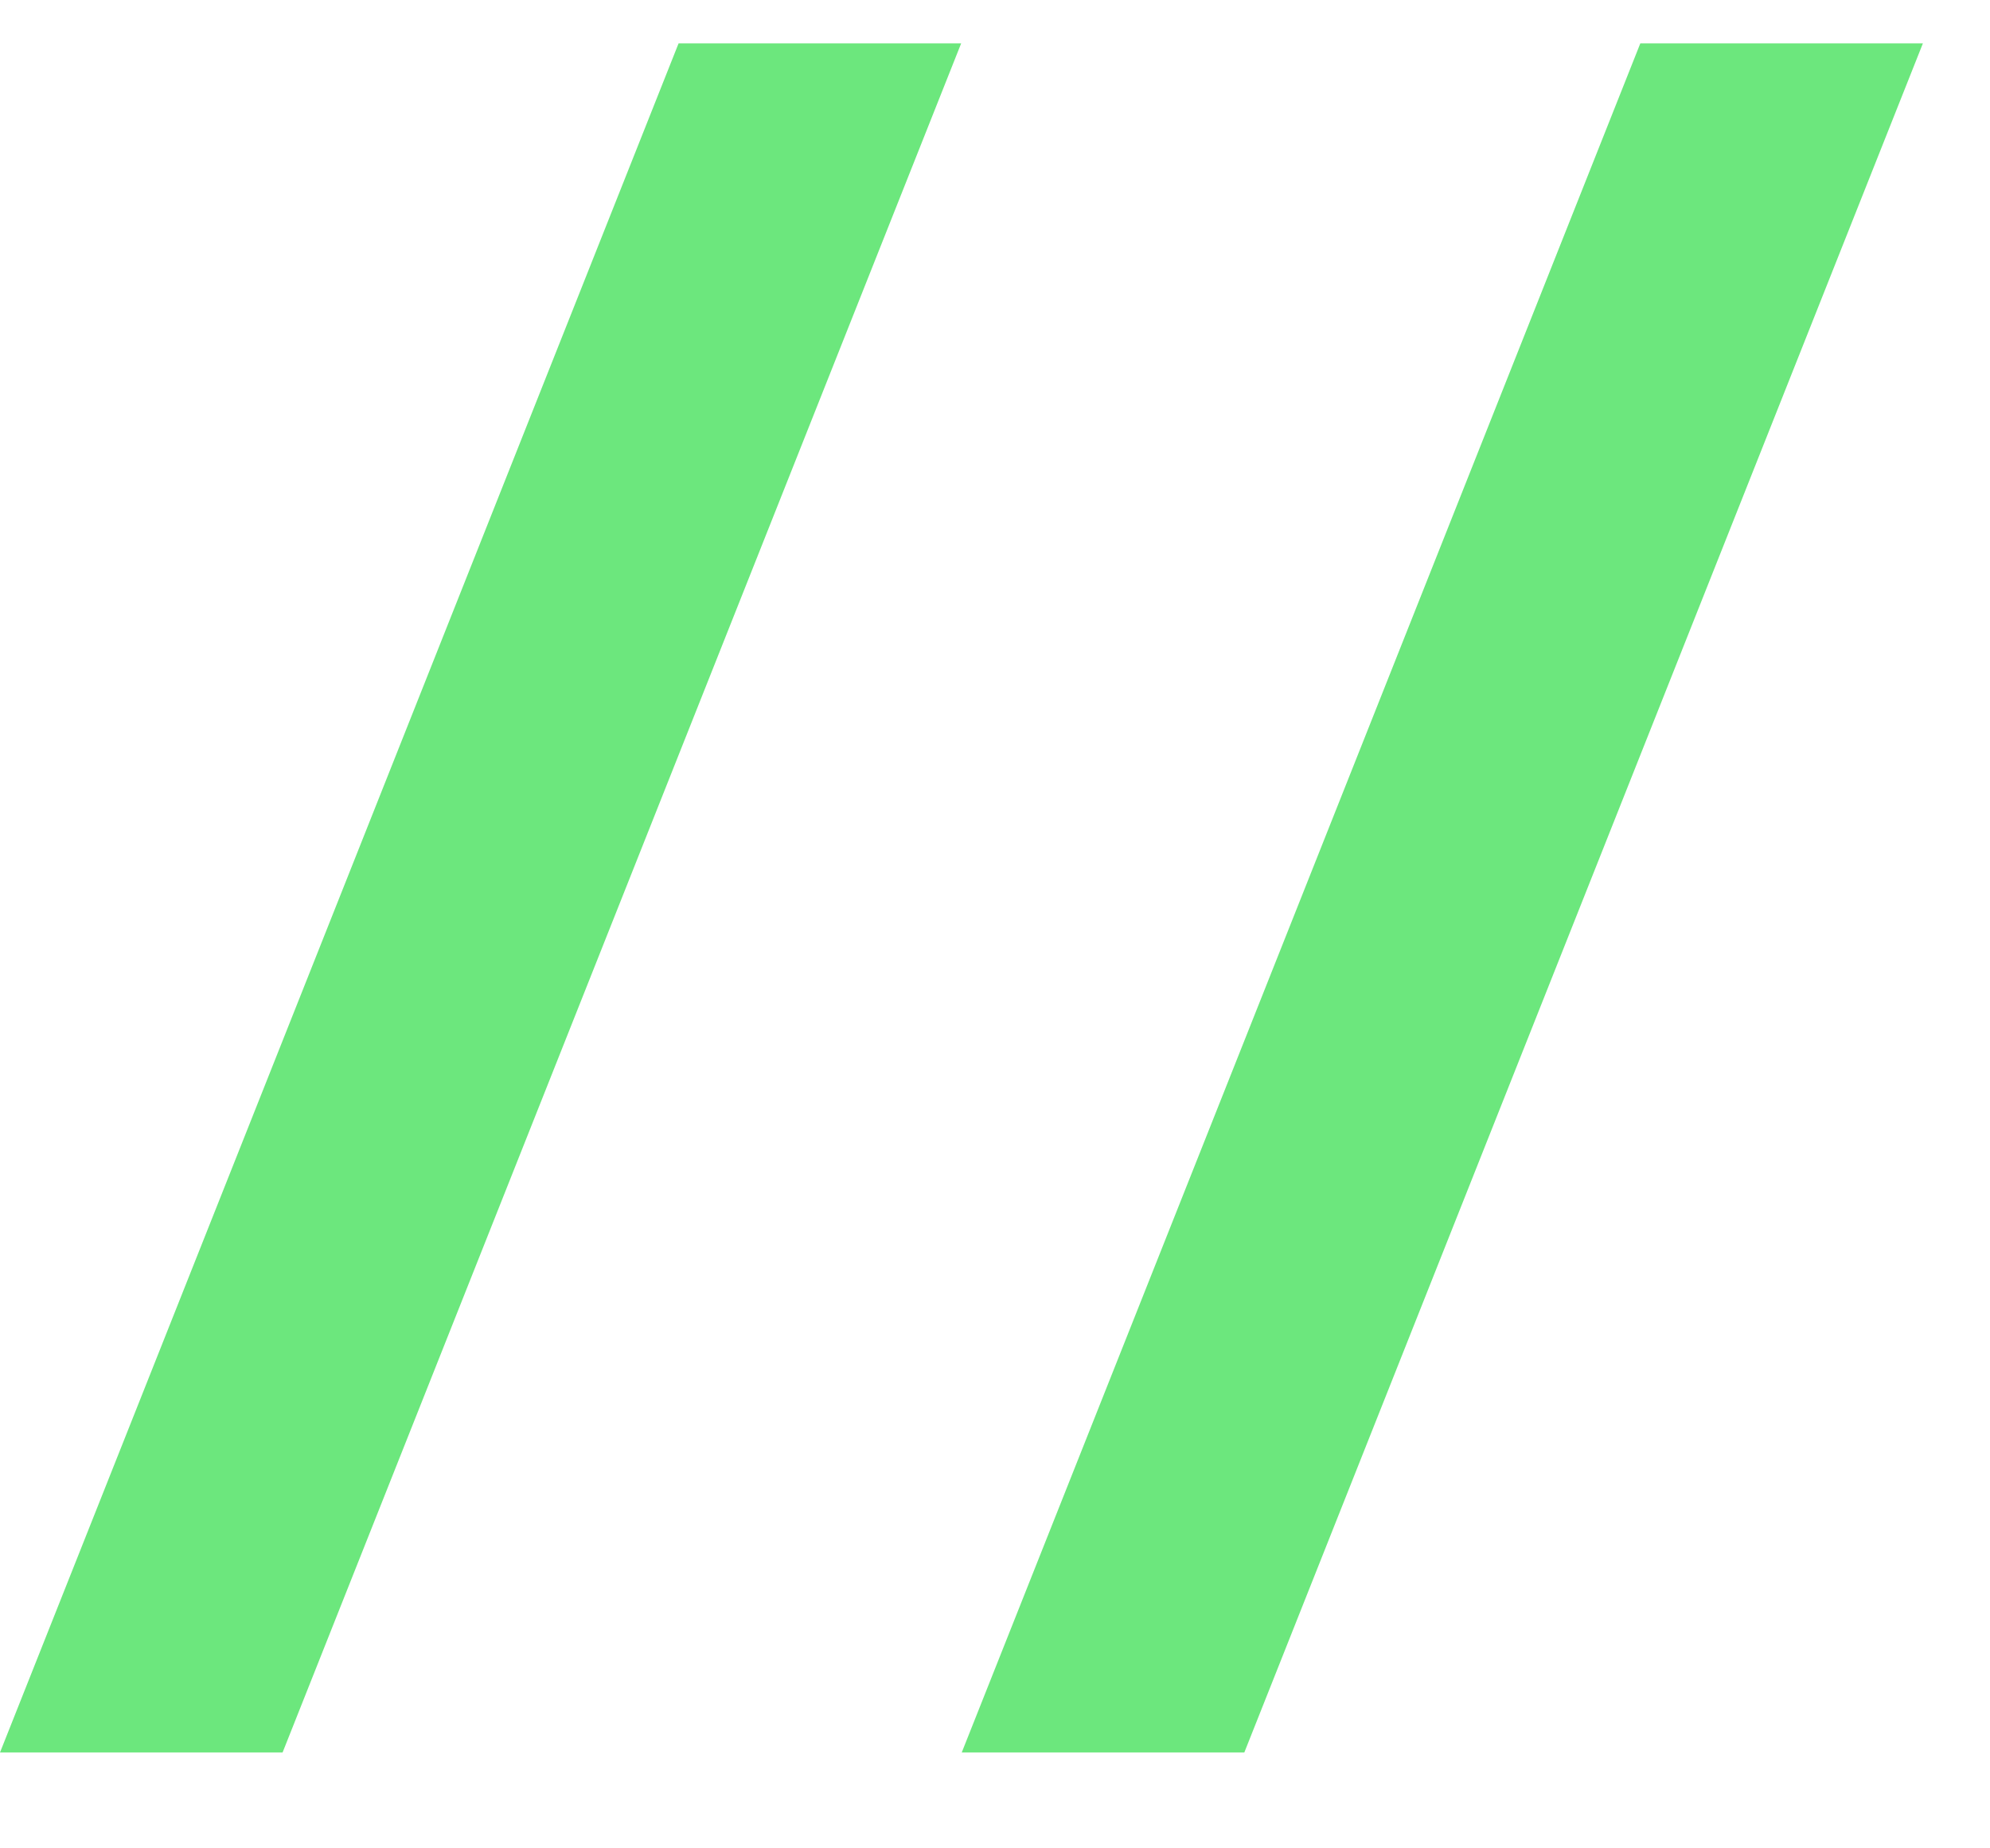
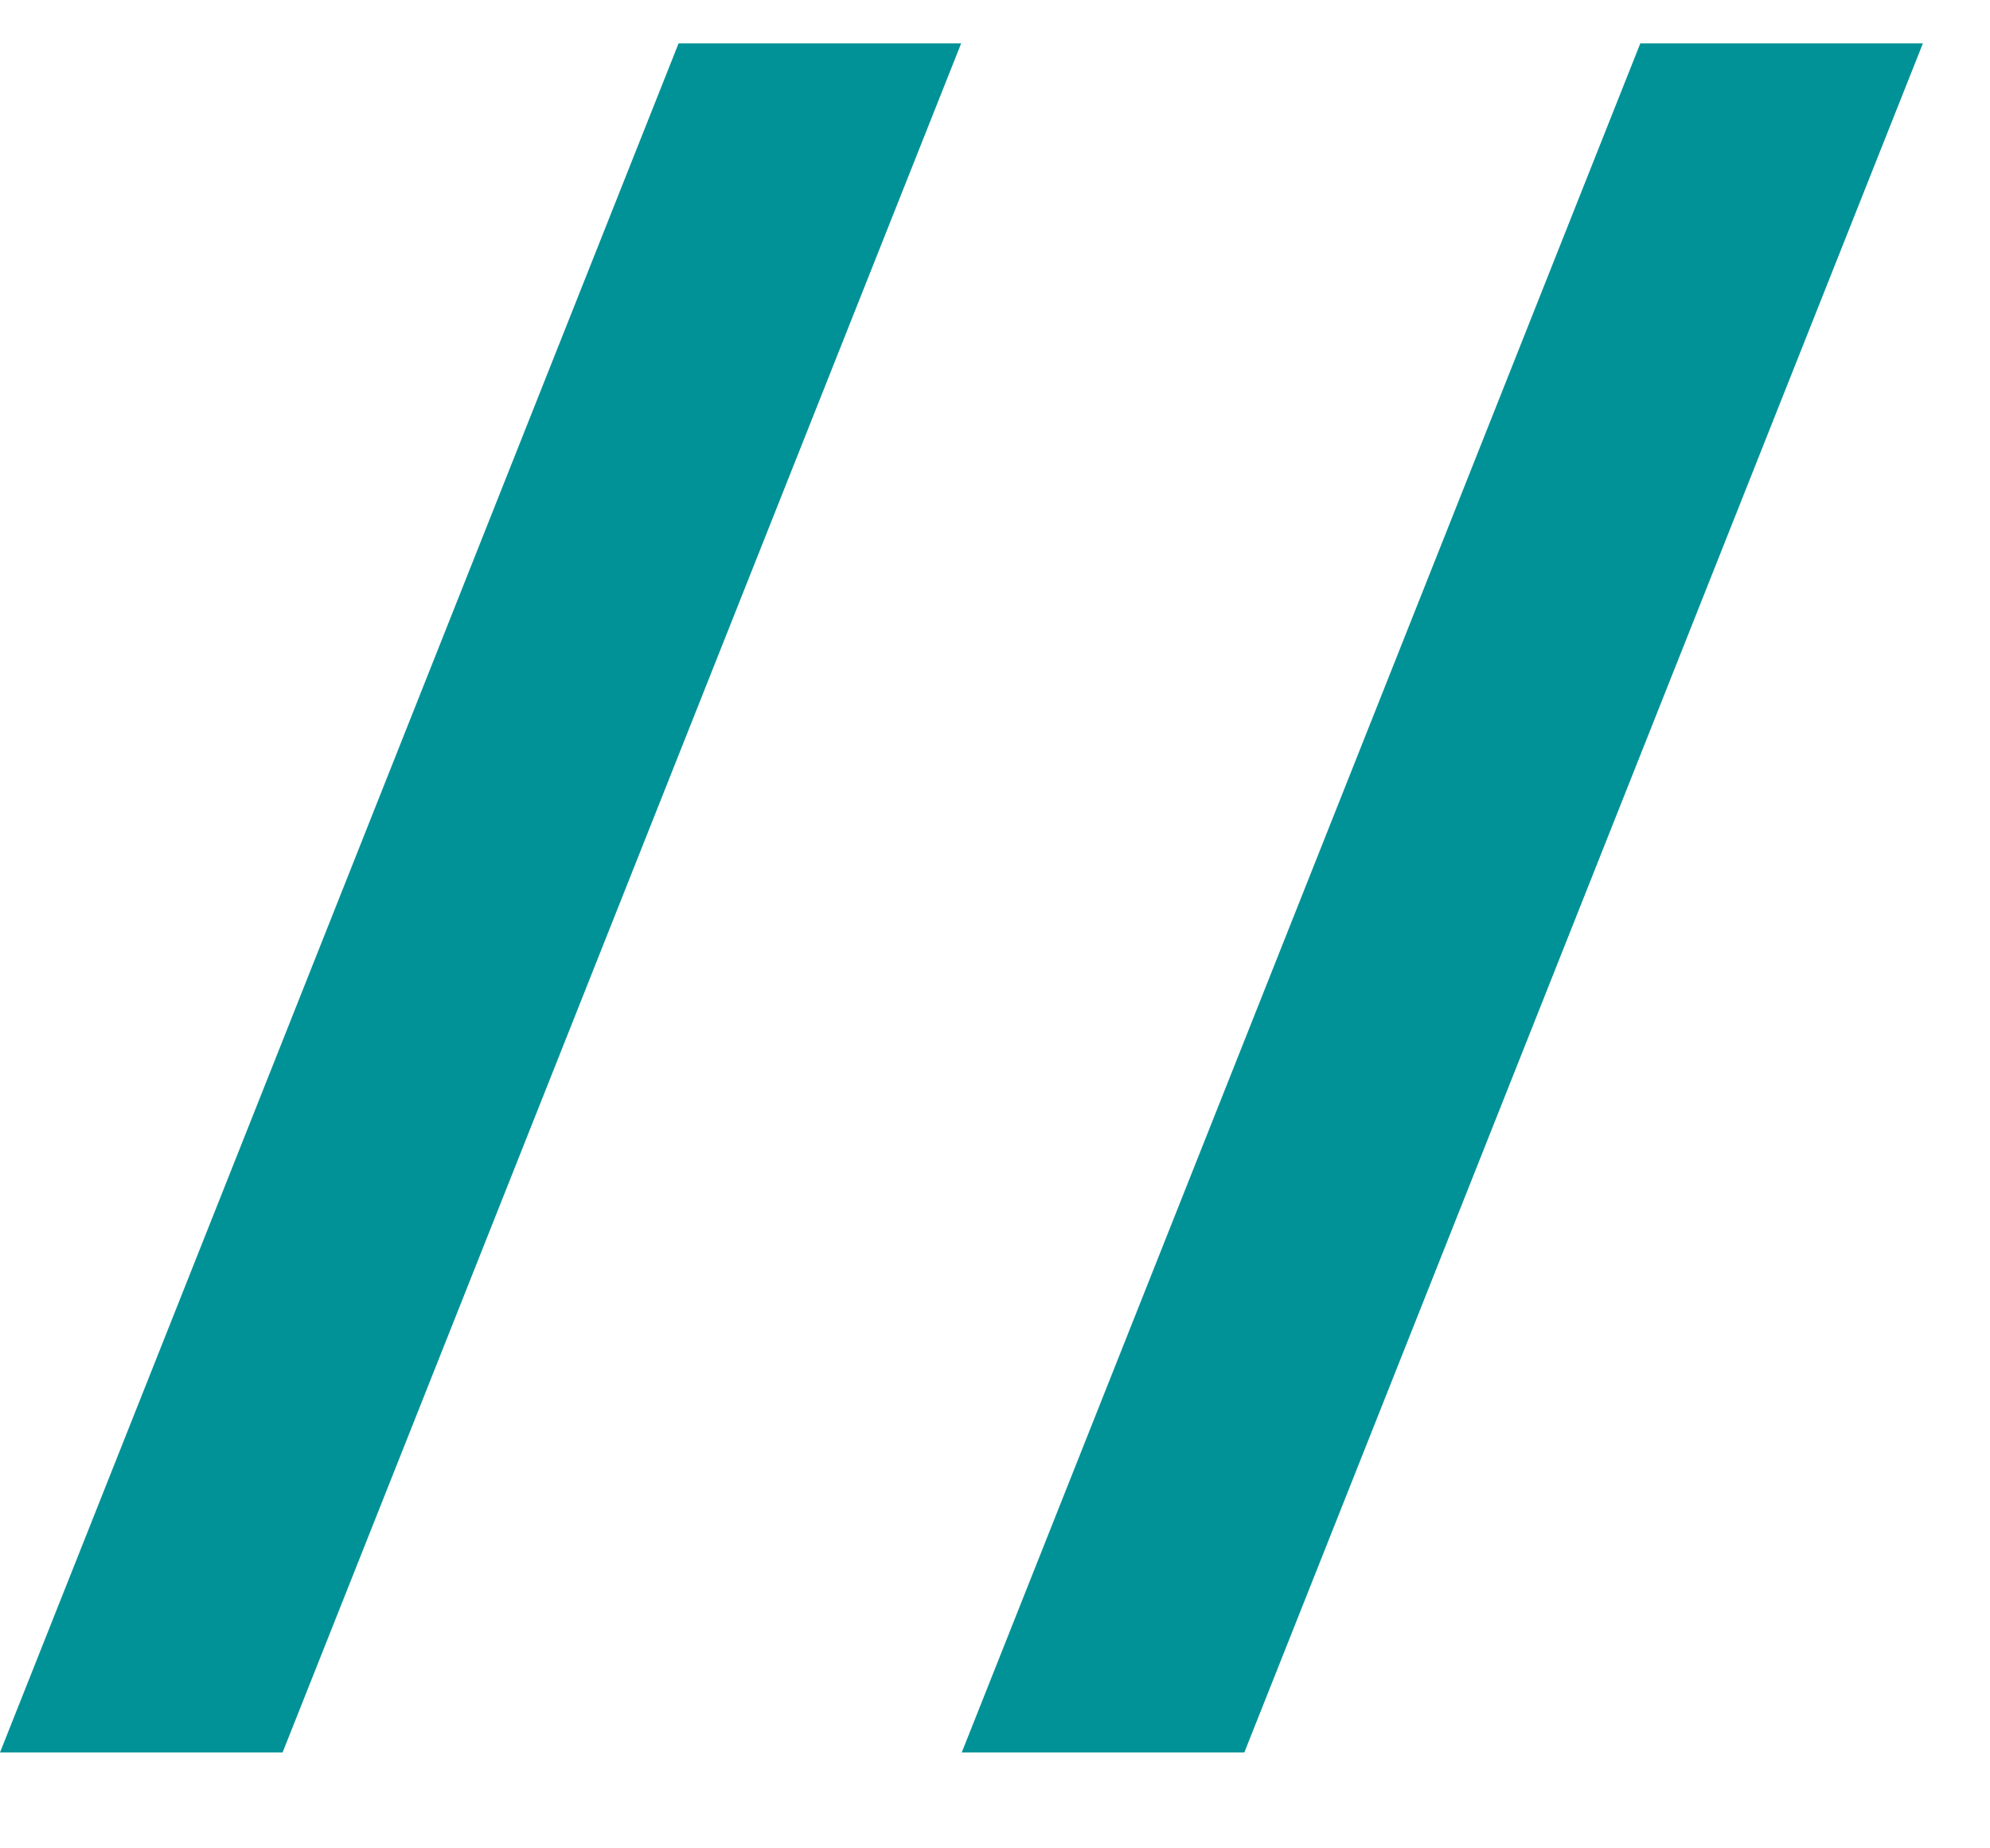
<svg xmlns="http://www.w3.org/2000/svg" width="14" height="13" viewBox="0 0 14 13" fill="none">
-   <path d="M6.766 12.331L11.54 0.305H13.528L8.754 12.331H6.766Z" fill="#6CE77D" />
-   <path d="M0 12.331L4.774 0.305H6.762L1.988 12.331H0Z" fill="#6CE77D" />
+   <path d="M6.766 12.331L11.54 0.305H13.528L8.754 12.331H6.766Z" fill="#019297" />
+   <path d="M0 12.331L4.774 0.305H6.762L1.988 12.331H0Z" fill="#019297" />
</svg>
